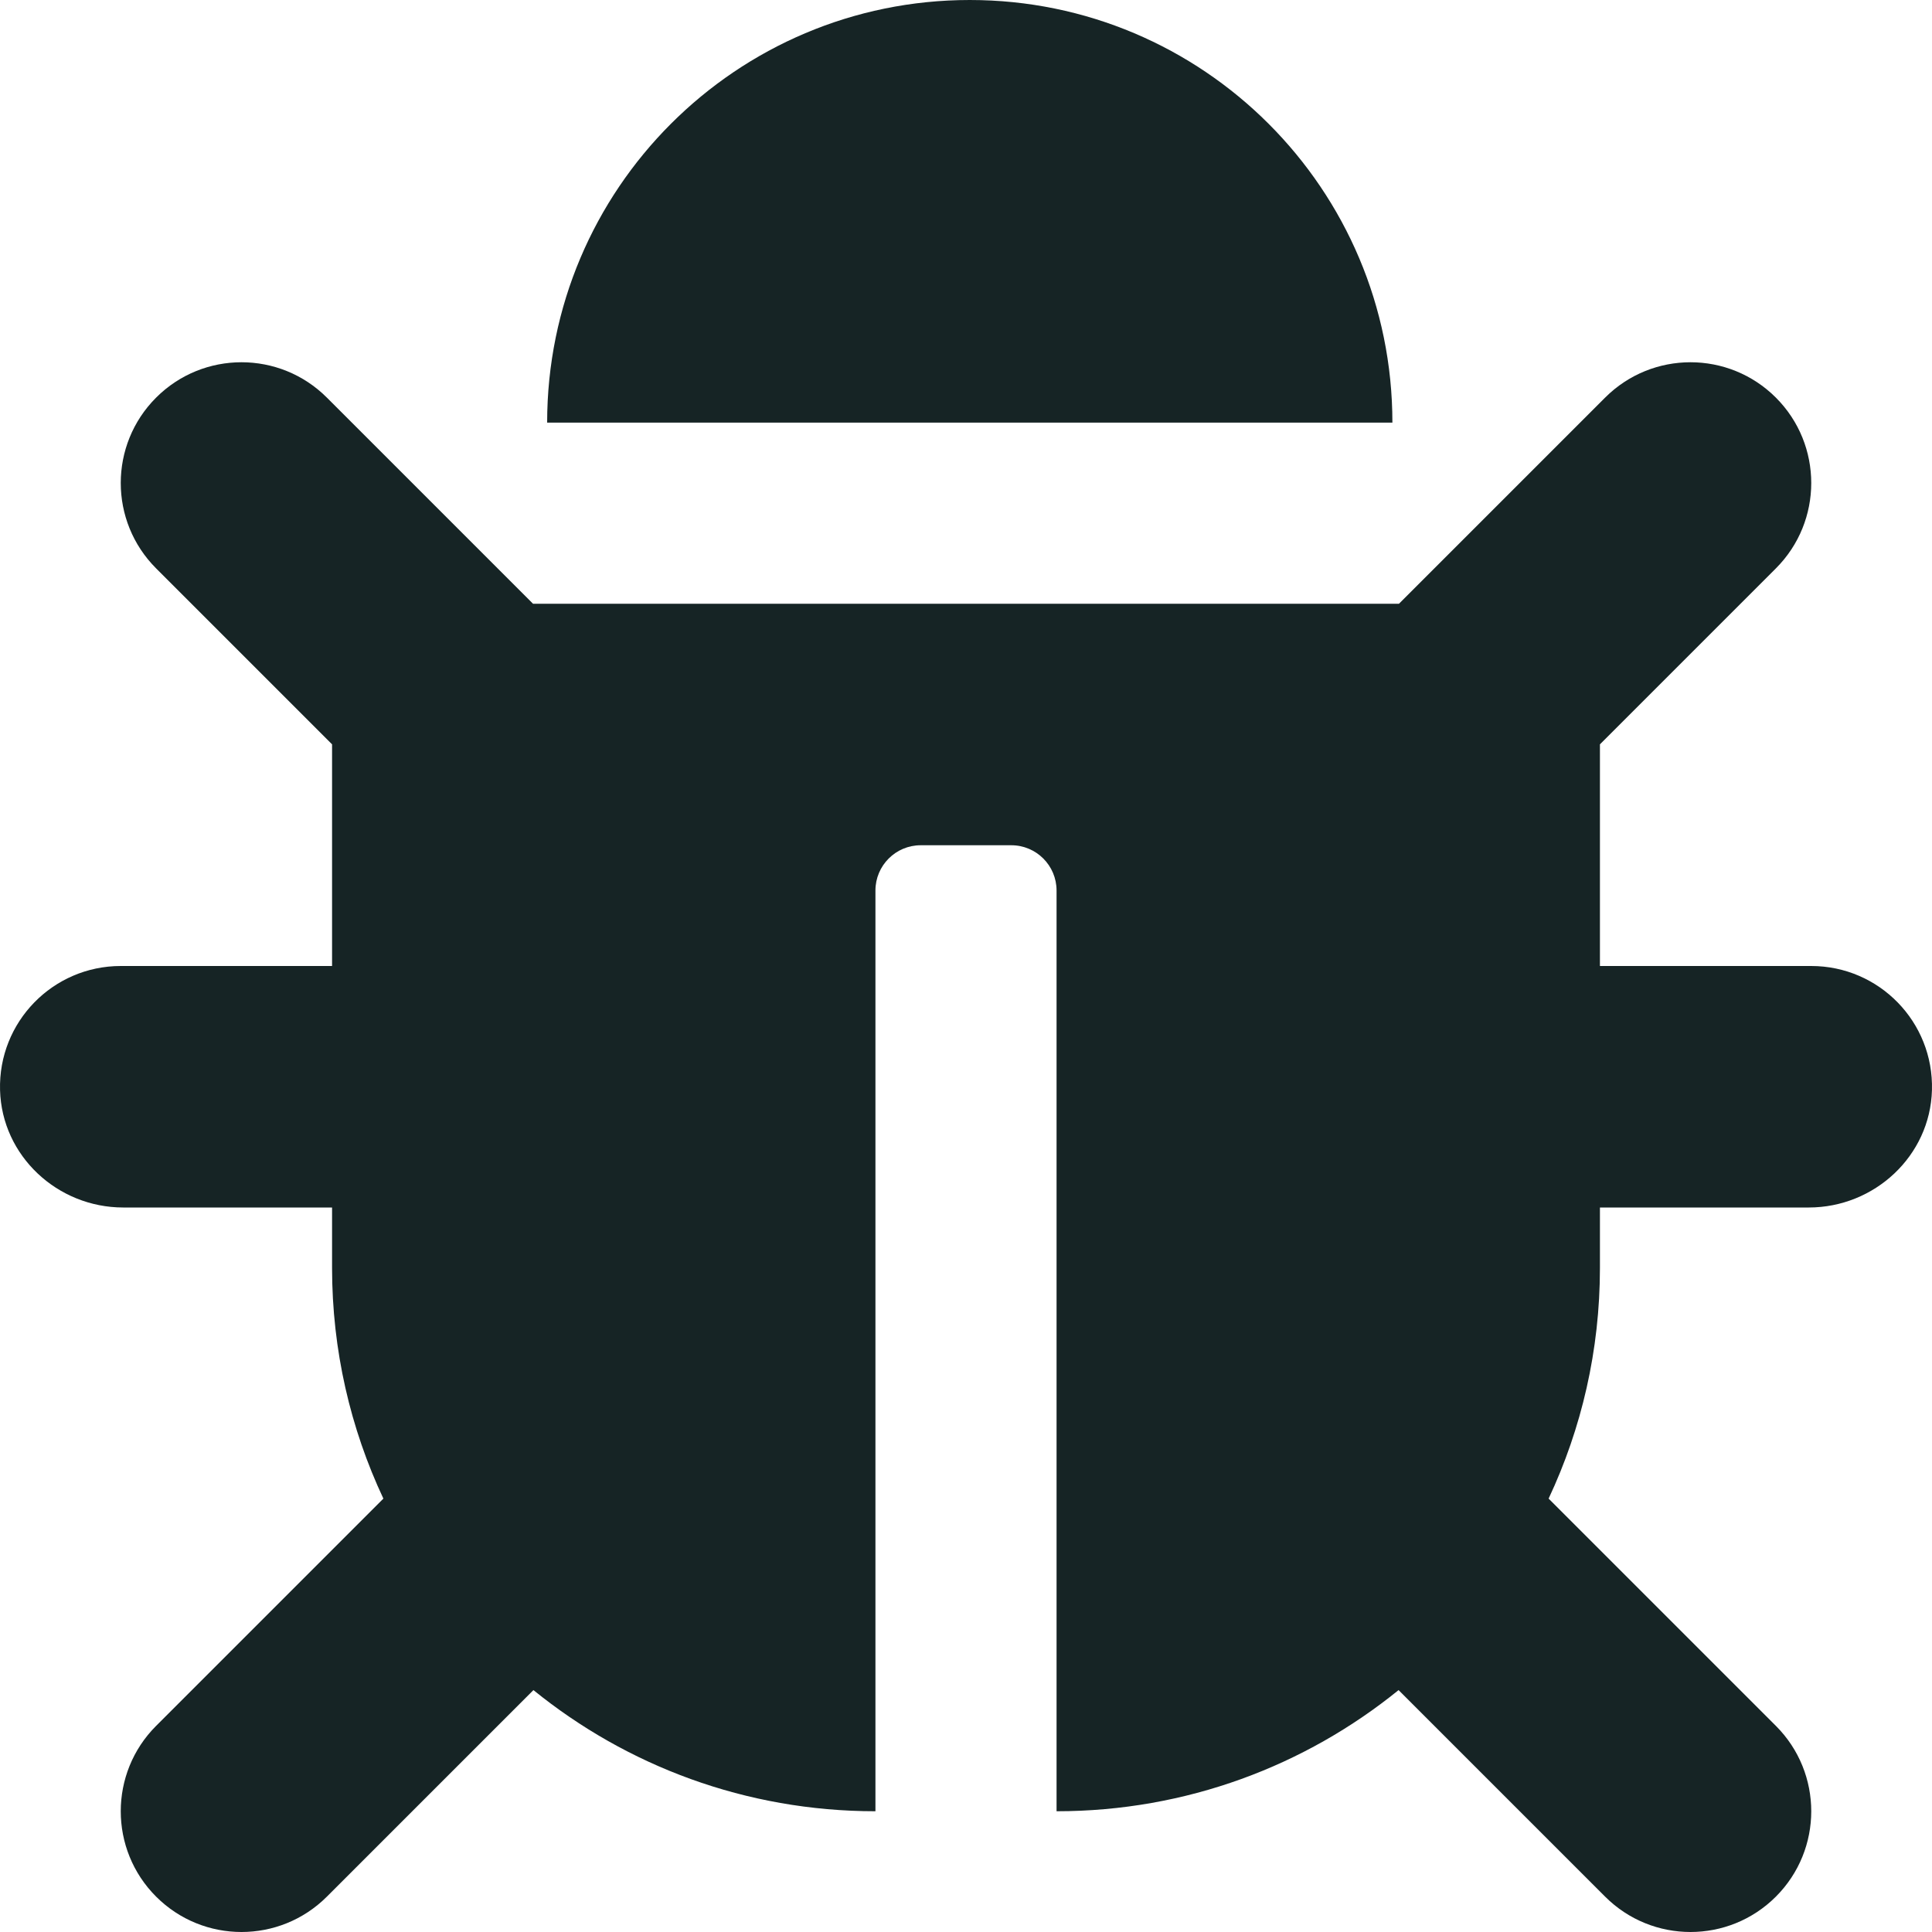
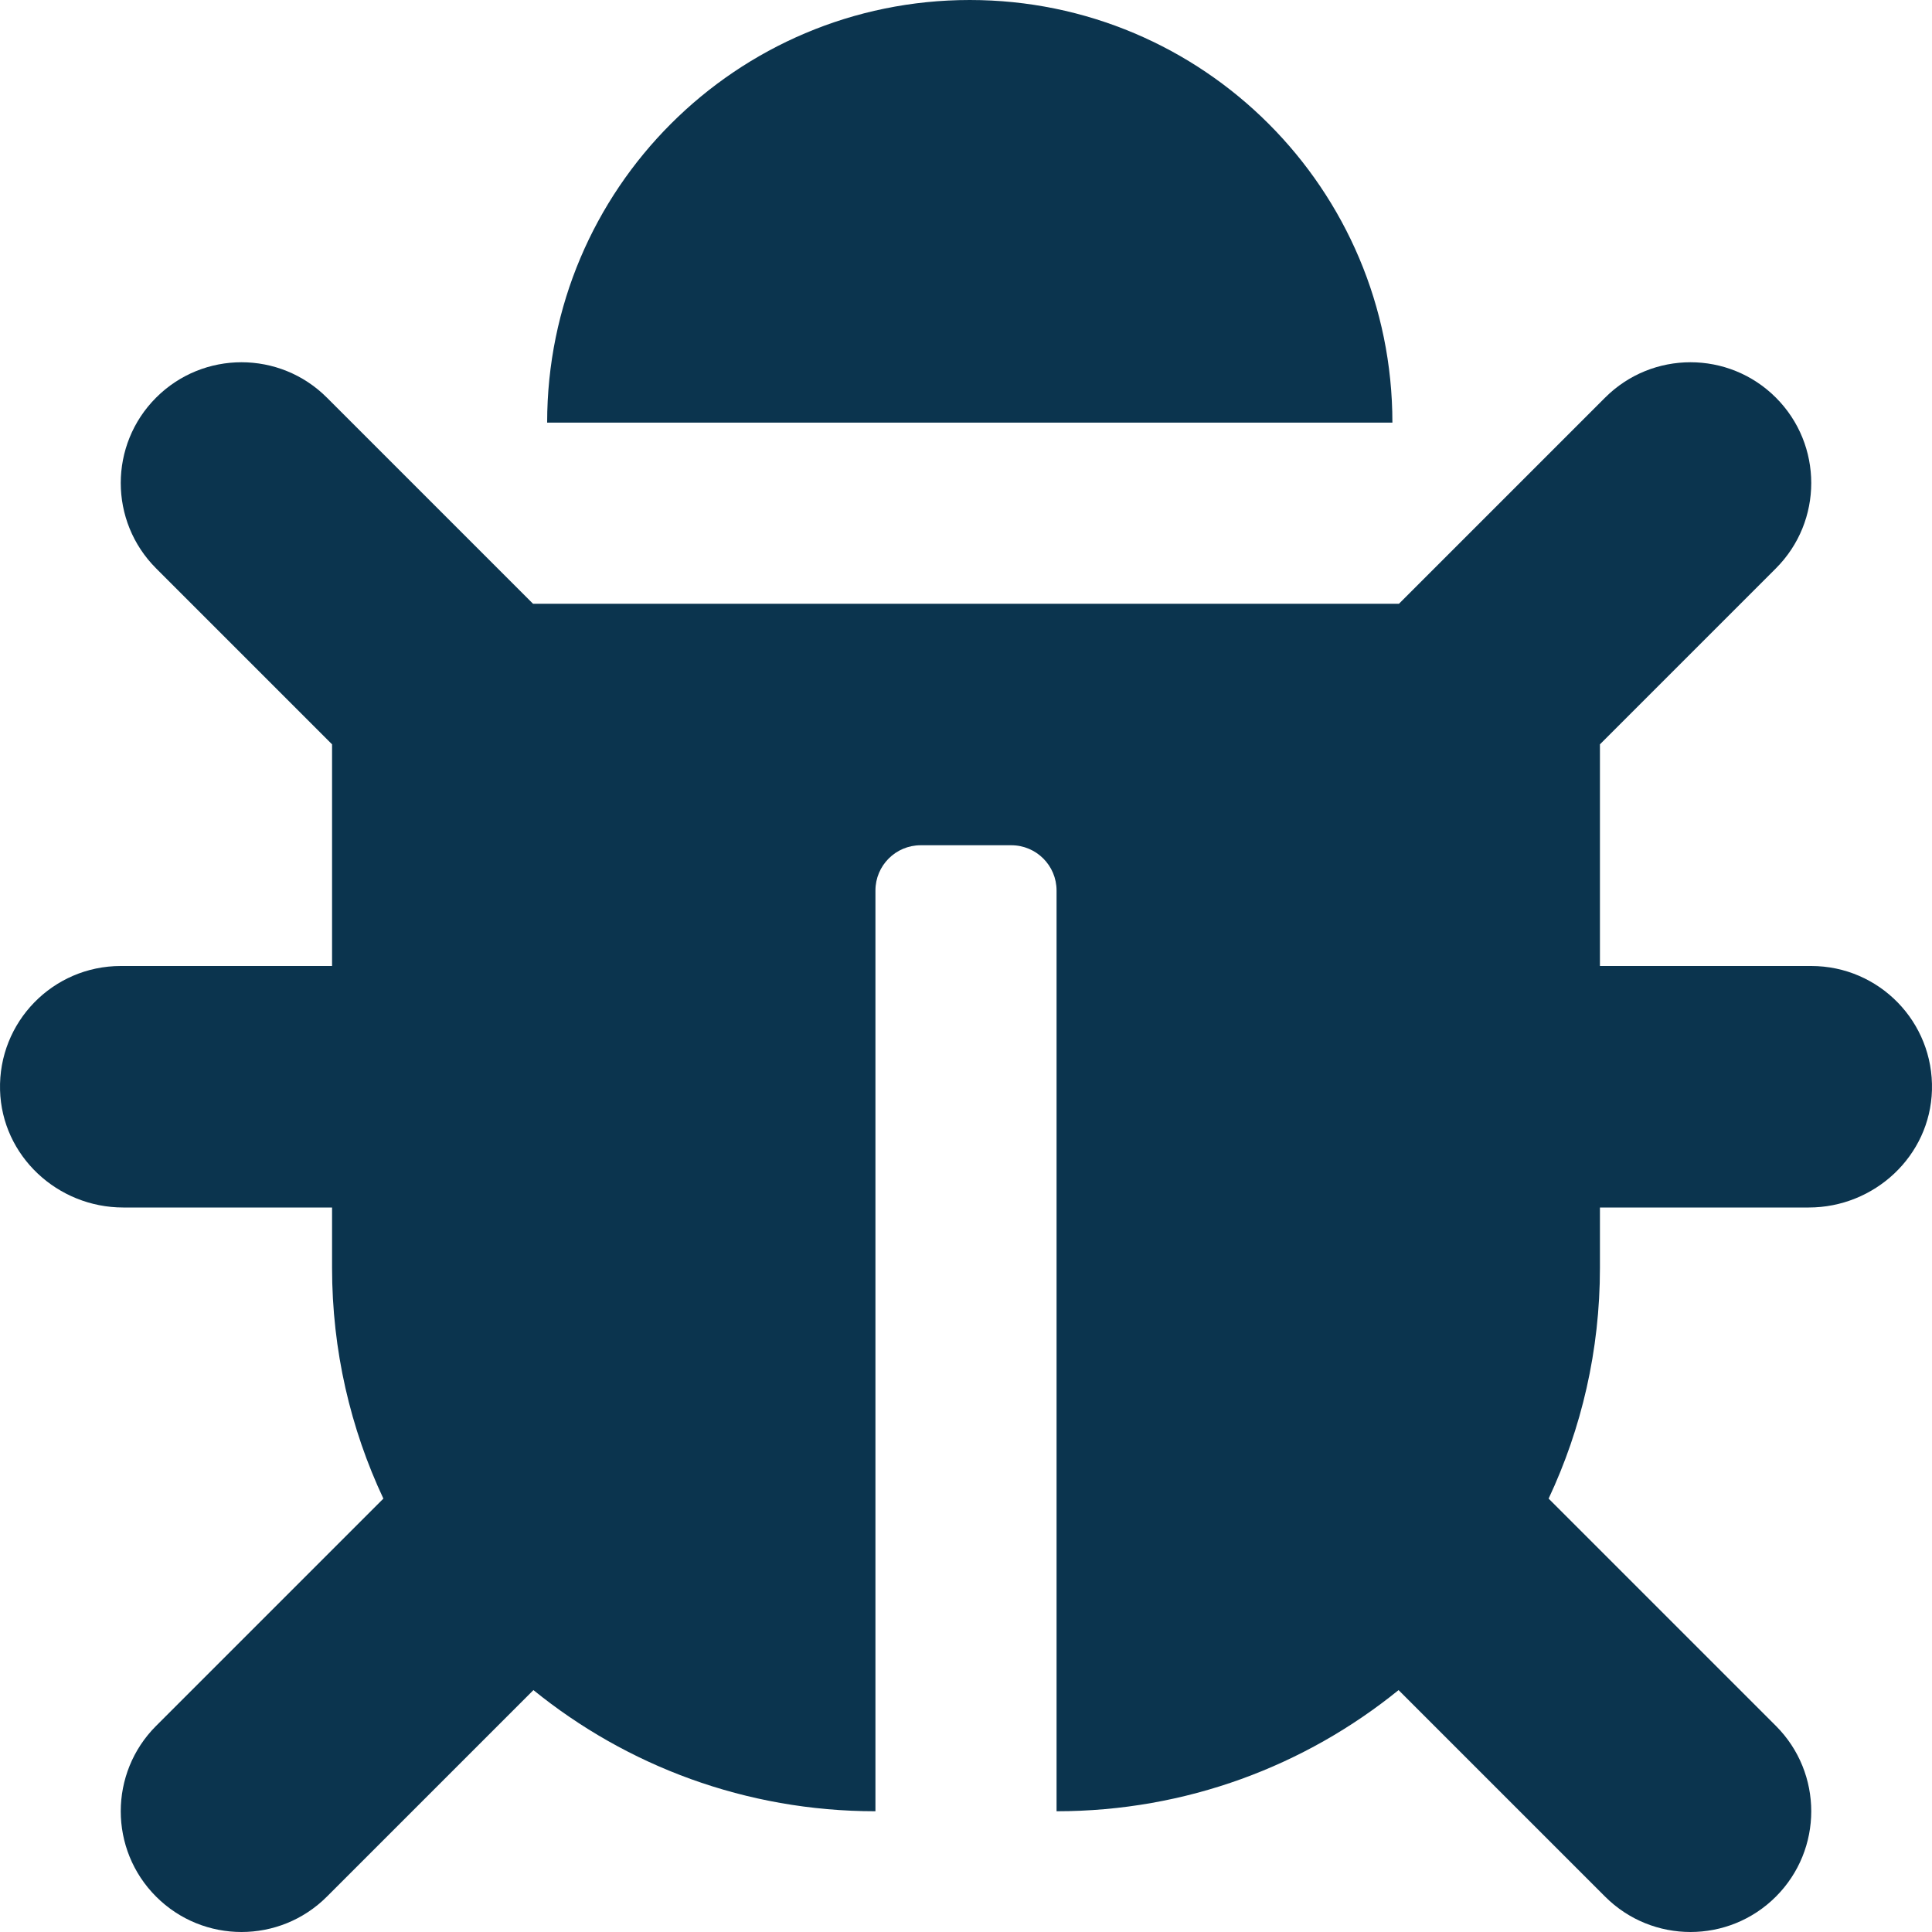
<svg xmlns="http://www.w3.org/2000/svg" aria-hidden="true" focusable="false" data-prefix="fas" data-icon="bug" class="svg-inline--fa fa-bug fa-w-16" role="img" width="28px" height="28px" viewBox="0 0 512 512">
-   <path fill="#162425" d="M511.988 288.9c-.478 17.43-15.217 31.1-32.653 31.1H424v16c0 21.864-4.882 42.584-13.6 61.145l60.228 60.228c12.496 12.497 12.496 32.758 0 45.255-12.498 12.497-32.759 12.496-45.256 0l-54.736-54.736C345.886 467.965 314.351 480 280 480V236c0-6.627-5.373-12-12-12h-24c-6.627 0-12 5.373-12 12v244c-34.351 0-65.886-12.035-90.636-32.108l-54.736 54.736c-12.498 12.497-32.759 12.496-45.256 0-12.496-12.497-12.496-32.758 0-45.255l60.228-60.228C92.882 378.584 88 357.864 88 336v-16H32.666C15.23 320 .491 306.33.013 288.9-.484 270.816 14.028 256 32 256h56v-58.745l-46.628-46.628c-12.496-12.497-12.496-32.758 0-45.255 12.498-12.497 32.758-12.497 45.256 0L141.255 160h229.489l54.627-54.627c12.498-12.497 32.758-12.497 45.256 0 12.496 12.497 12.496 32.758 0 45.255L424 197.255V256h56c17.972 0 32.484 14.816 31.988 32.9zM257 0c-61.856 0-112 50.144-112 112h224C369 50.144 318.856 0 257 0z" />
+   <path fill="#0B344E" d="M511.988 288.9c-.478 17.43-15.217 31.1-32.653 31.1H424v16c0 21.864-4.882 42.584-13.6 61.145l60.228 60.228c12.496 12.497 12.496 32.758 0 45.255-12.498 12.497-32.759 12.496-45.256 0l-54.736-54.736C345.886 467.965 314.351 480 280 480V236c0-6.627-5.373-12-12-12h-24c-6.627 0-12 5.373-12 12v244c-34.351 0-65.886-12.035-90.636-32.108l-54.736 54.736c-12.498 12.497-32.759 12.496-45.256 0-12.496-12.497-12.496-32.758 0-45.255l60.228-60.228C92.882 378.584 88 357.864 88 336v-16H32.666C15.23 320 .491 306.33.013 288.9-.484 270.816 14.028 256 32 256h56v-58.745l-46.628-46.628c-12.496-12.497-12.496-32.758 0-45.255 12.498-12.497 32.758-12.497 45.256 0L141.255 160h229.489l54.627-54.627c12.498-12.497 32.758-12.497 45.256 0 12.496 12.497 12.496 32.758 0 45.255L424 197.255V256h56c17.972 0 32.484 14.816 31.988 32.9zM257 0c-61.856 0-112 50.144-112 112h224C369 50.144 318.856 0 257 0z" />
</svg>
